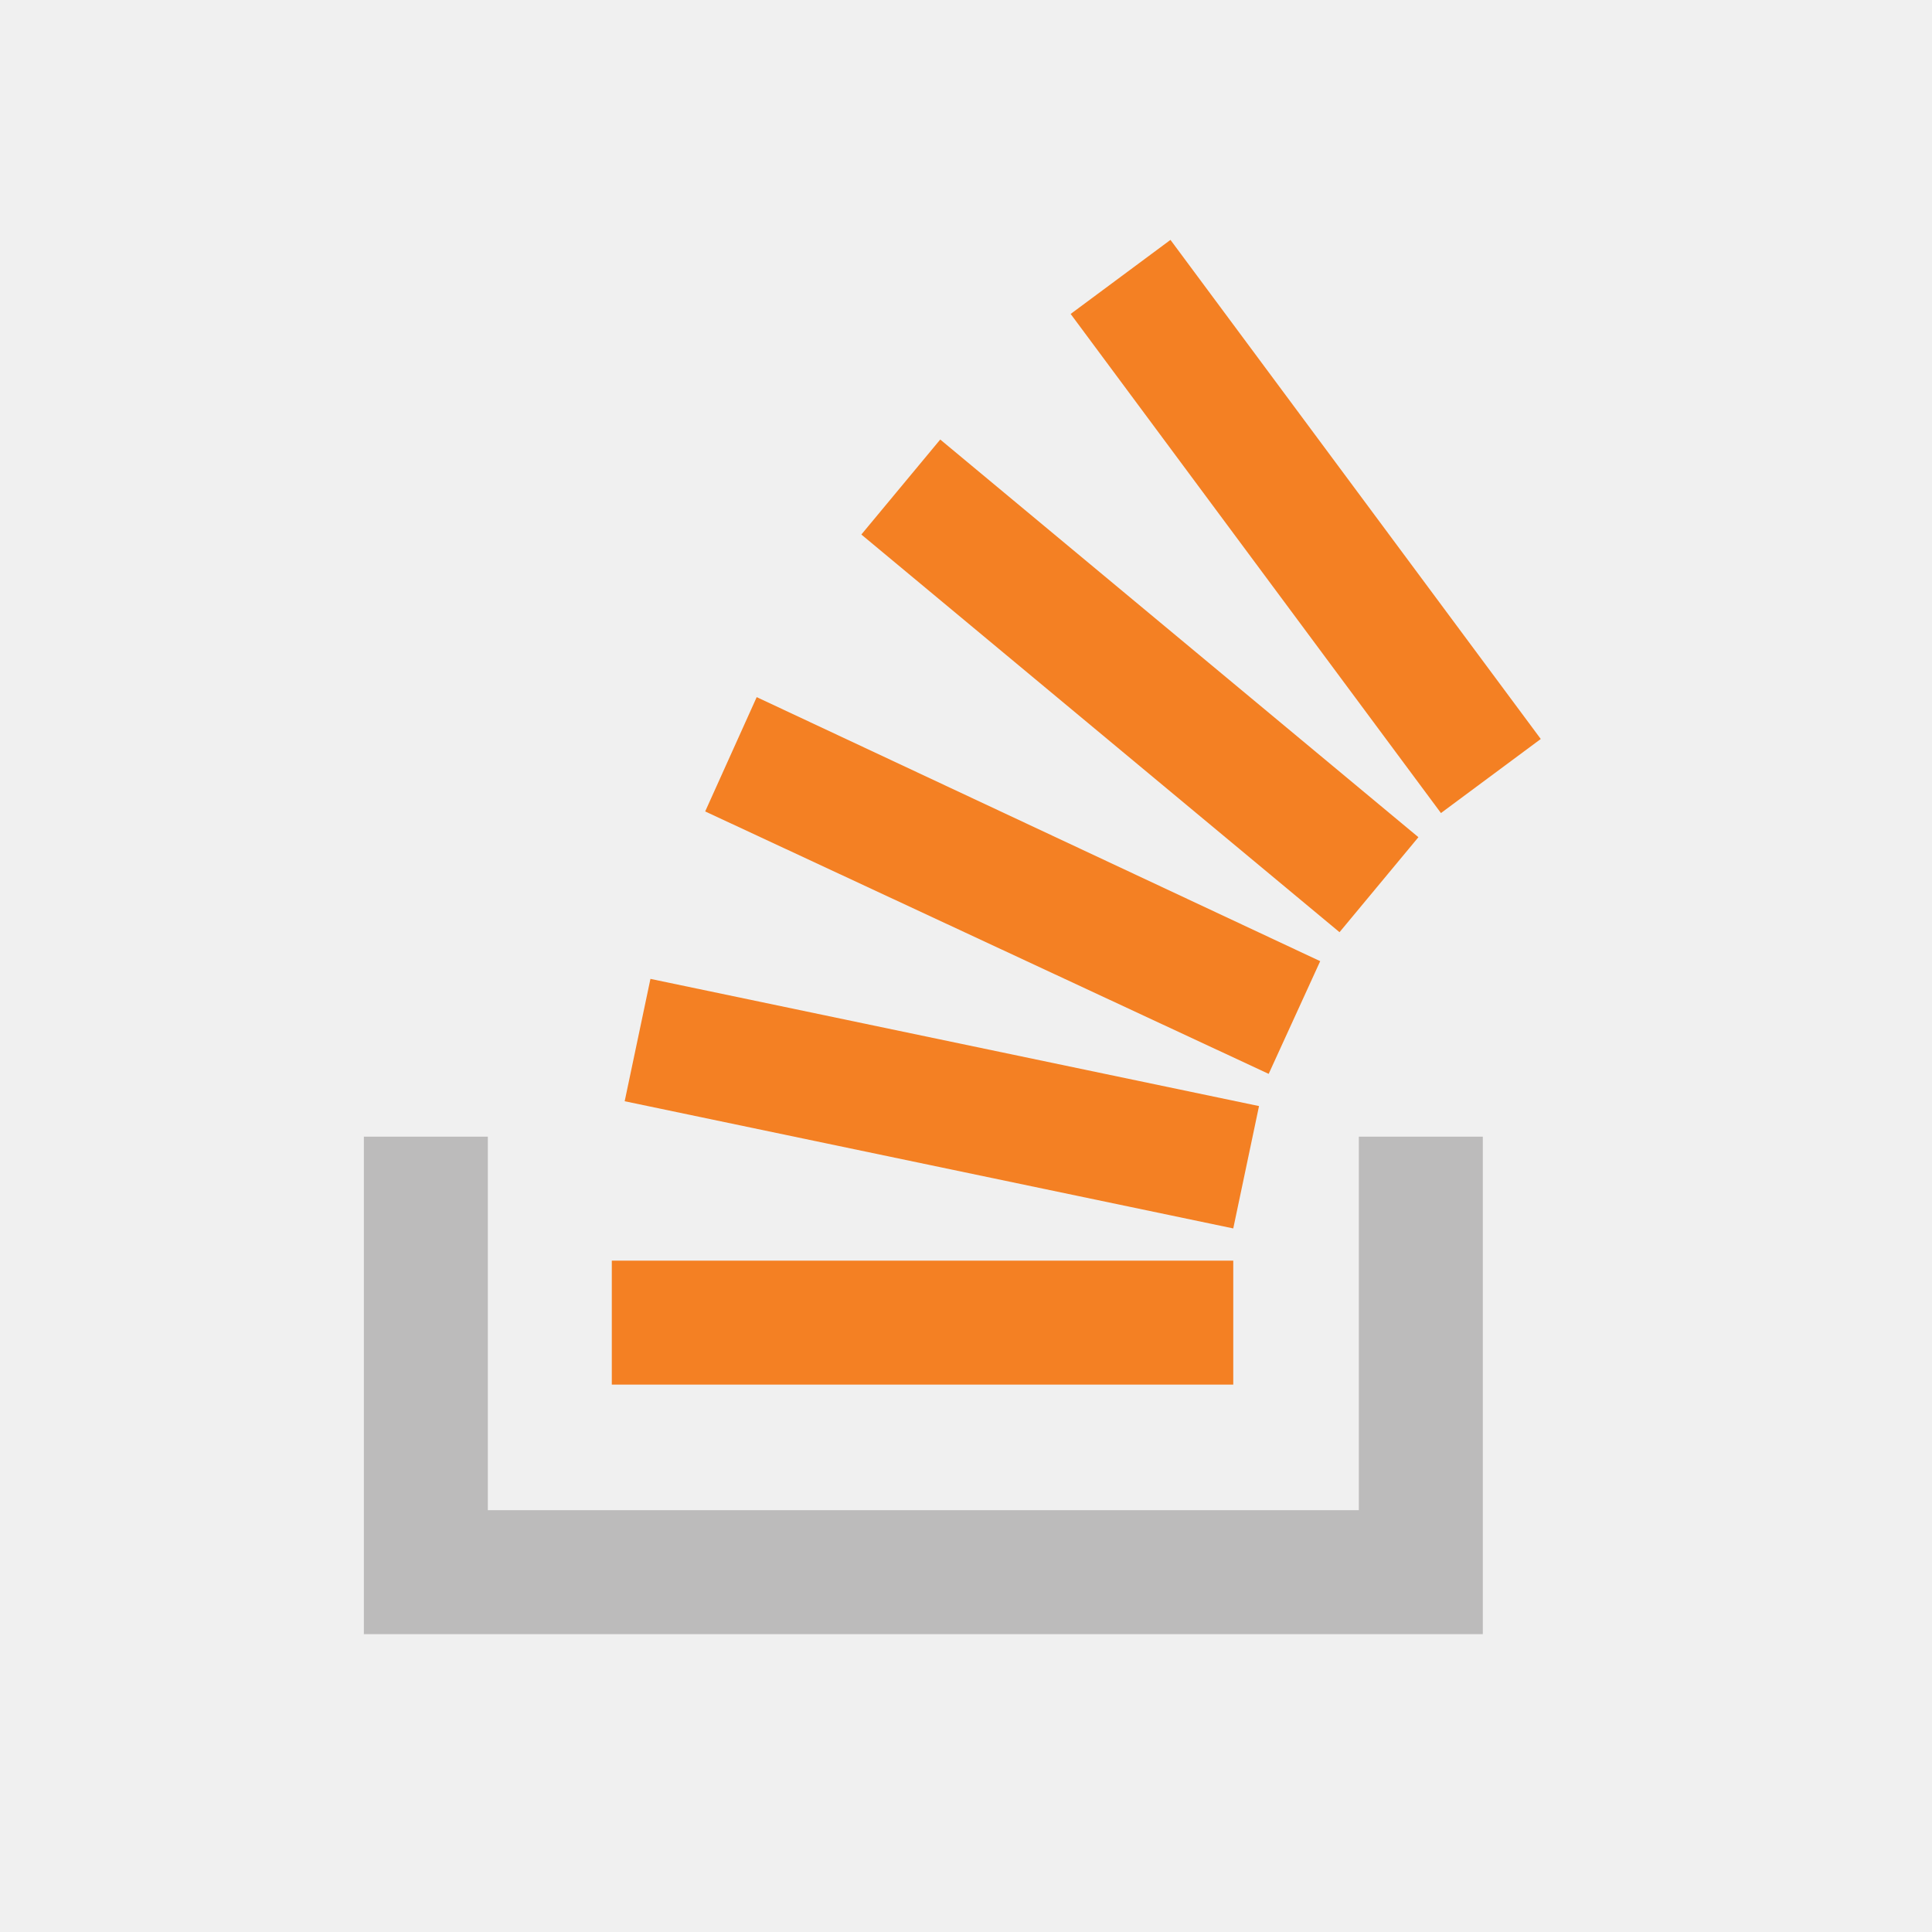
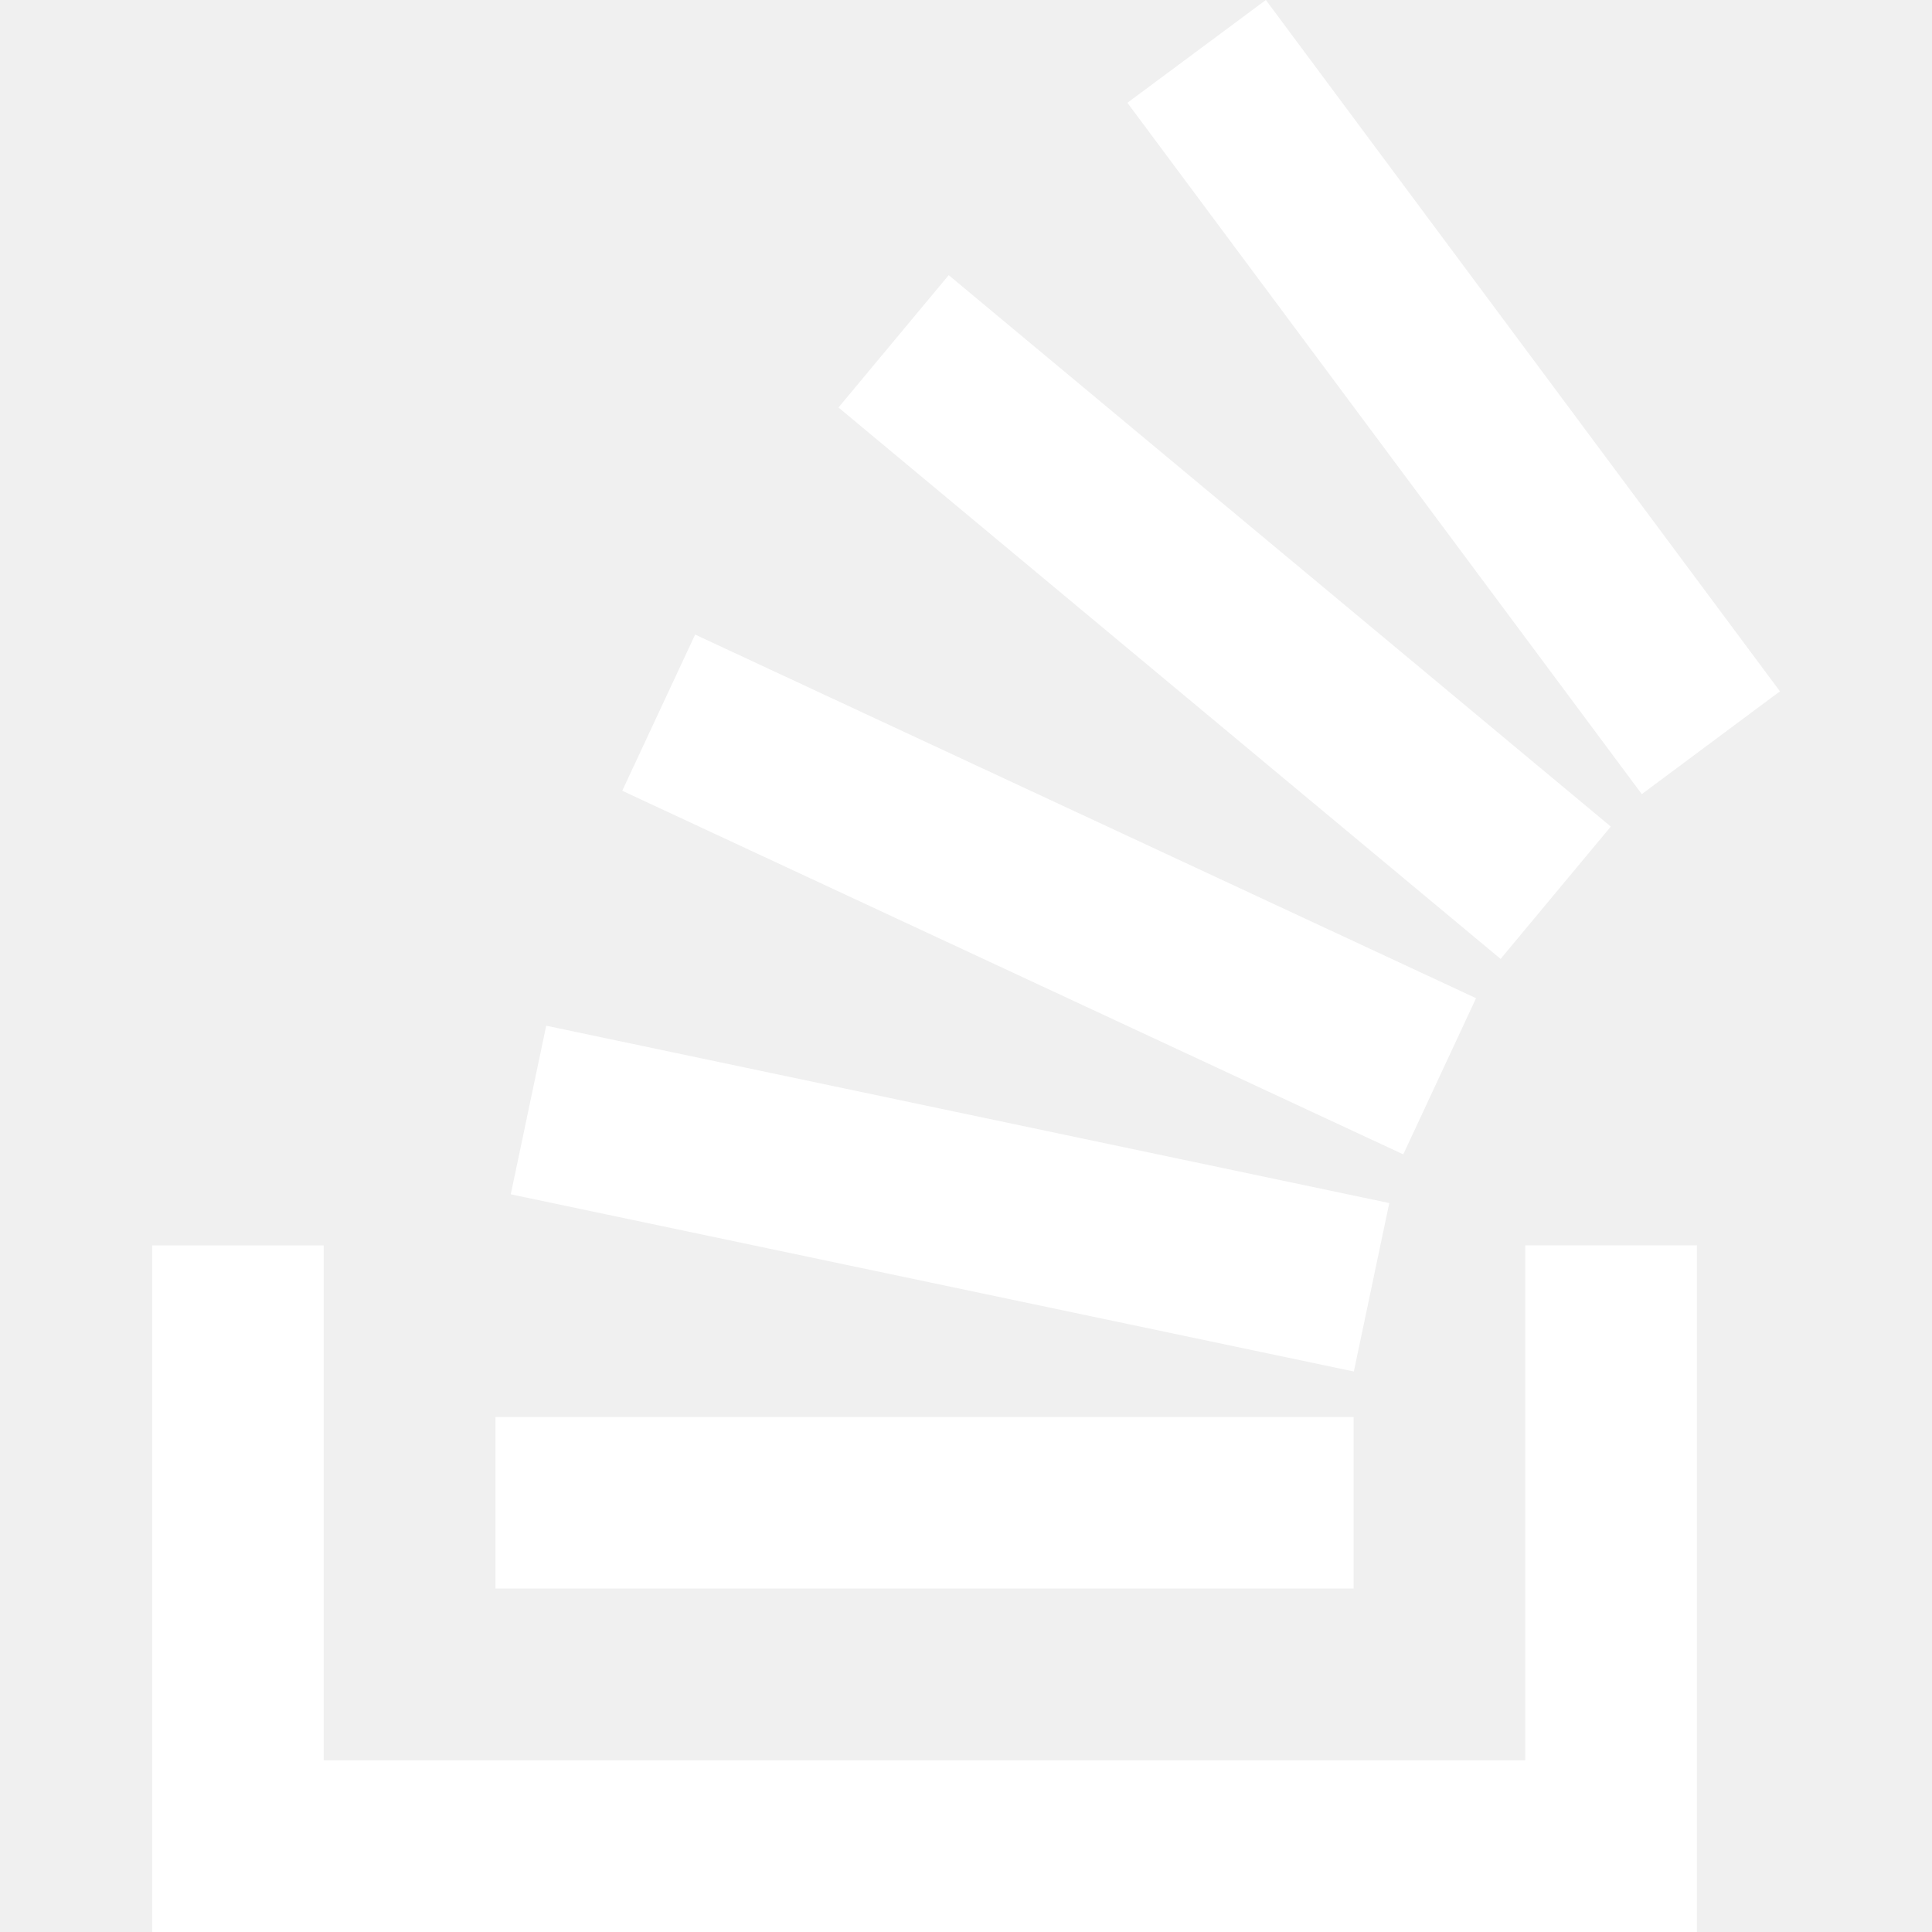
- <svg xmlns="http://www.w3.org/2000/svg" viewBox="0 0 120 120">
-   <style>.st0{fill:#bcbbbb}.st1{fill:#f48023}</style>
-   <path class="st0" d="M84.4 93.8V70.6h7.7v30.9H22.6V70.6h7.7v23.2z" />
-   <path class="st1" d="M38.8 68.4l37.8 7.9 1.6-7.6-37.8-7.9-1.6 7.6zm5-18l35 16.3 3.2-7-35-16.4-3.2 7.1zm9.7-17.2l29.7 24.7 4.9-5.9-29.7-24.7-4.9 5.9zm19.2-18.3l-6.2 4.6 23 31 6.2-4.6-23-31zM38 86h38.6v-7.7H38V86z" />
+ <svg xmlns="http://www.w3.org/2000/svg" width="24" height="24" xml:space="preserve" overflow="hidden">
+   <g transform="translate(-557 -388)">
+     <path d="M572.725 388 571.005 389.277 577.395 397.865 579.111 396.588 572.725 388ZM568.785 391.418 567.416 393.062 575.641 399.912 577.01 398.268 568.785 391.418ZM565.635 395.883 564.73 397.823 574.432 402.34 575.336 400.4 565.635 395.883ZM563.785 400.743 563.345 402.836 573.818 405.037 574.258 402.945 563.785 400.742ZM558.89 403.47 558.89 412 578.08 412 578.08 403.47 575.947 403.47 575.947 409.867 561.021 409.867 561.021 403.471 558.89 403.471ZM563.155 405.603 563.155 407.733 573.815 407.733 573.815 405.603 563.154 405.603Z" fill="#FFFFFF" />
+   </g>
</svg>
